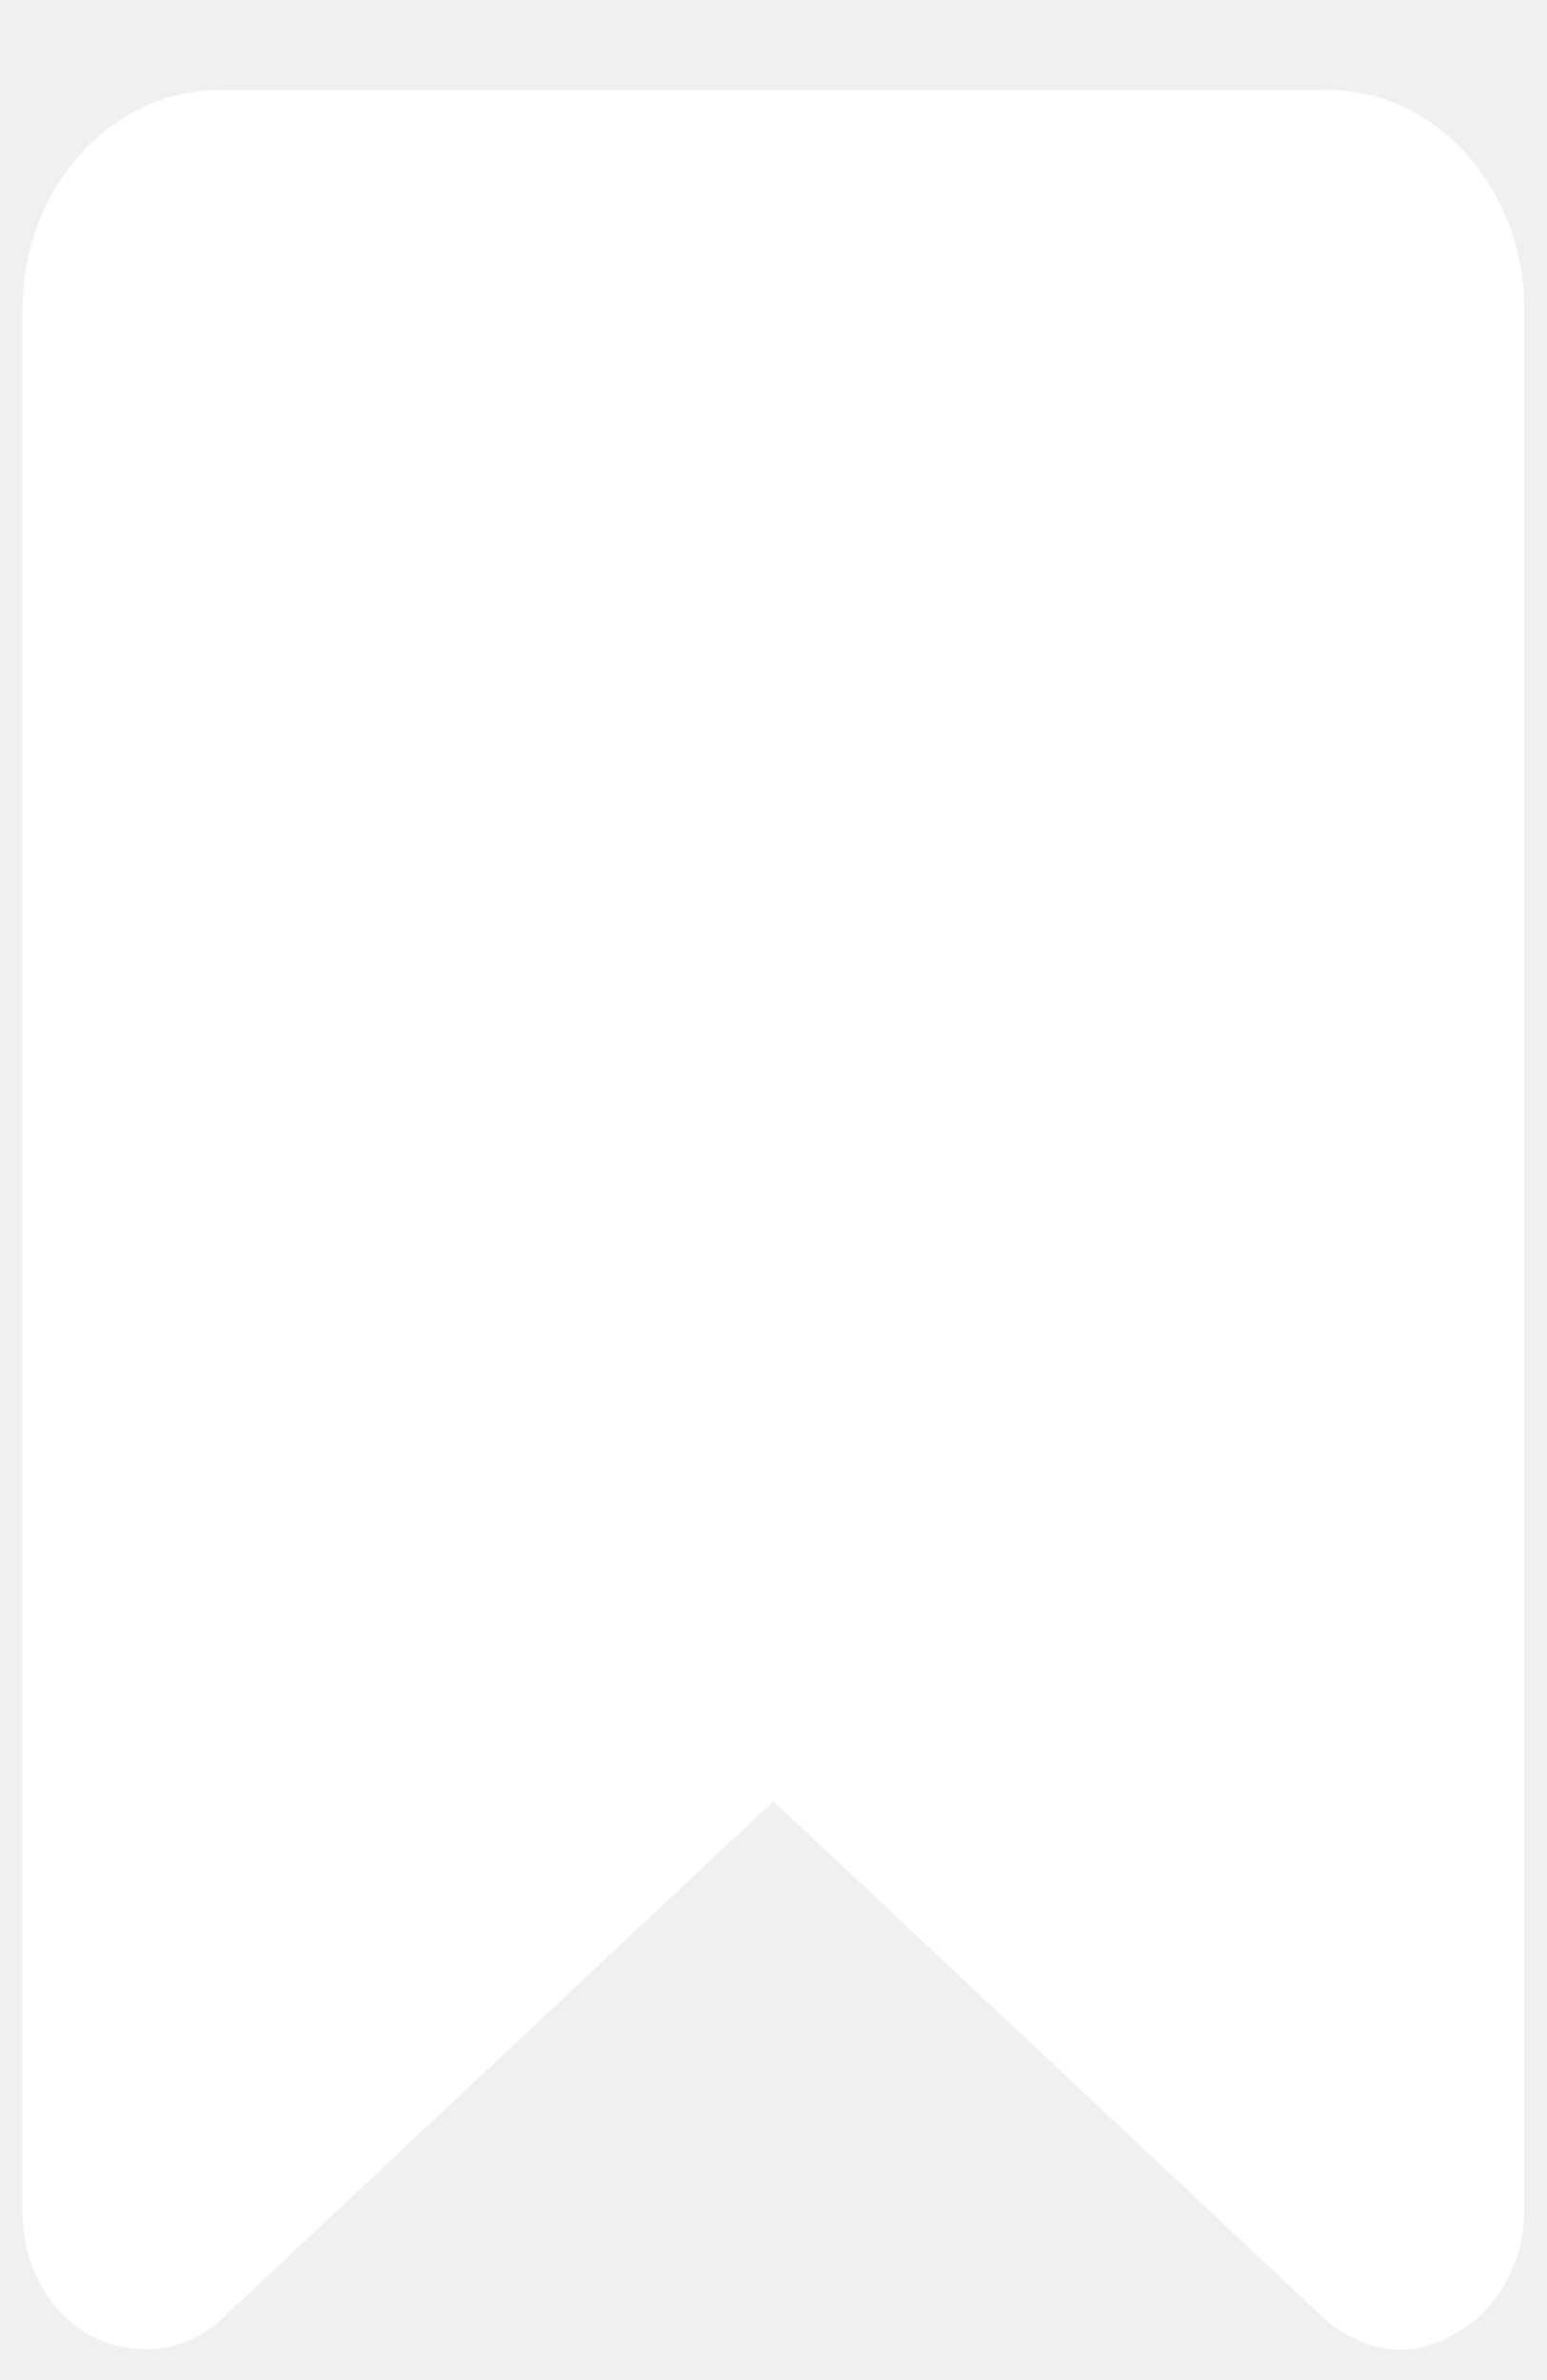
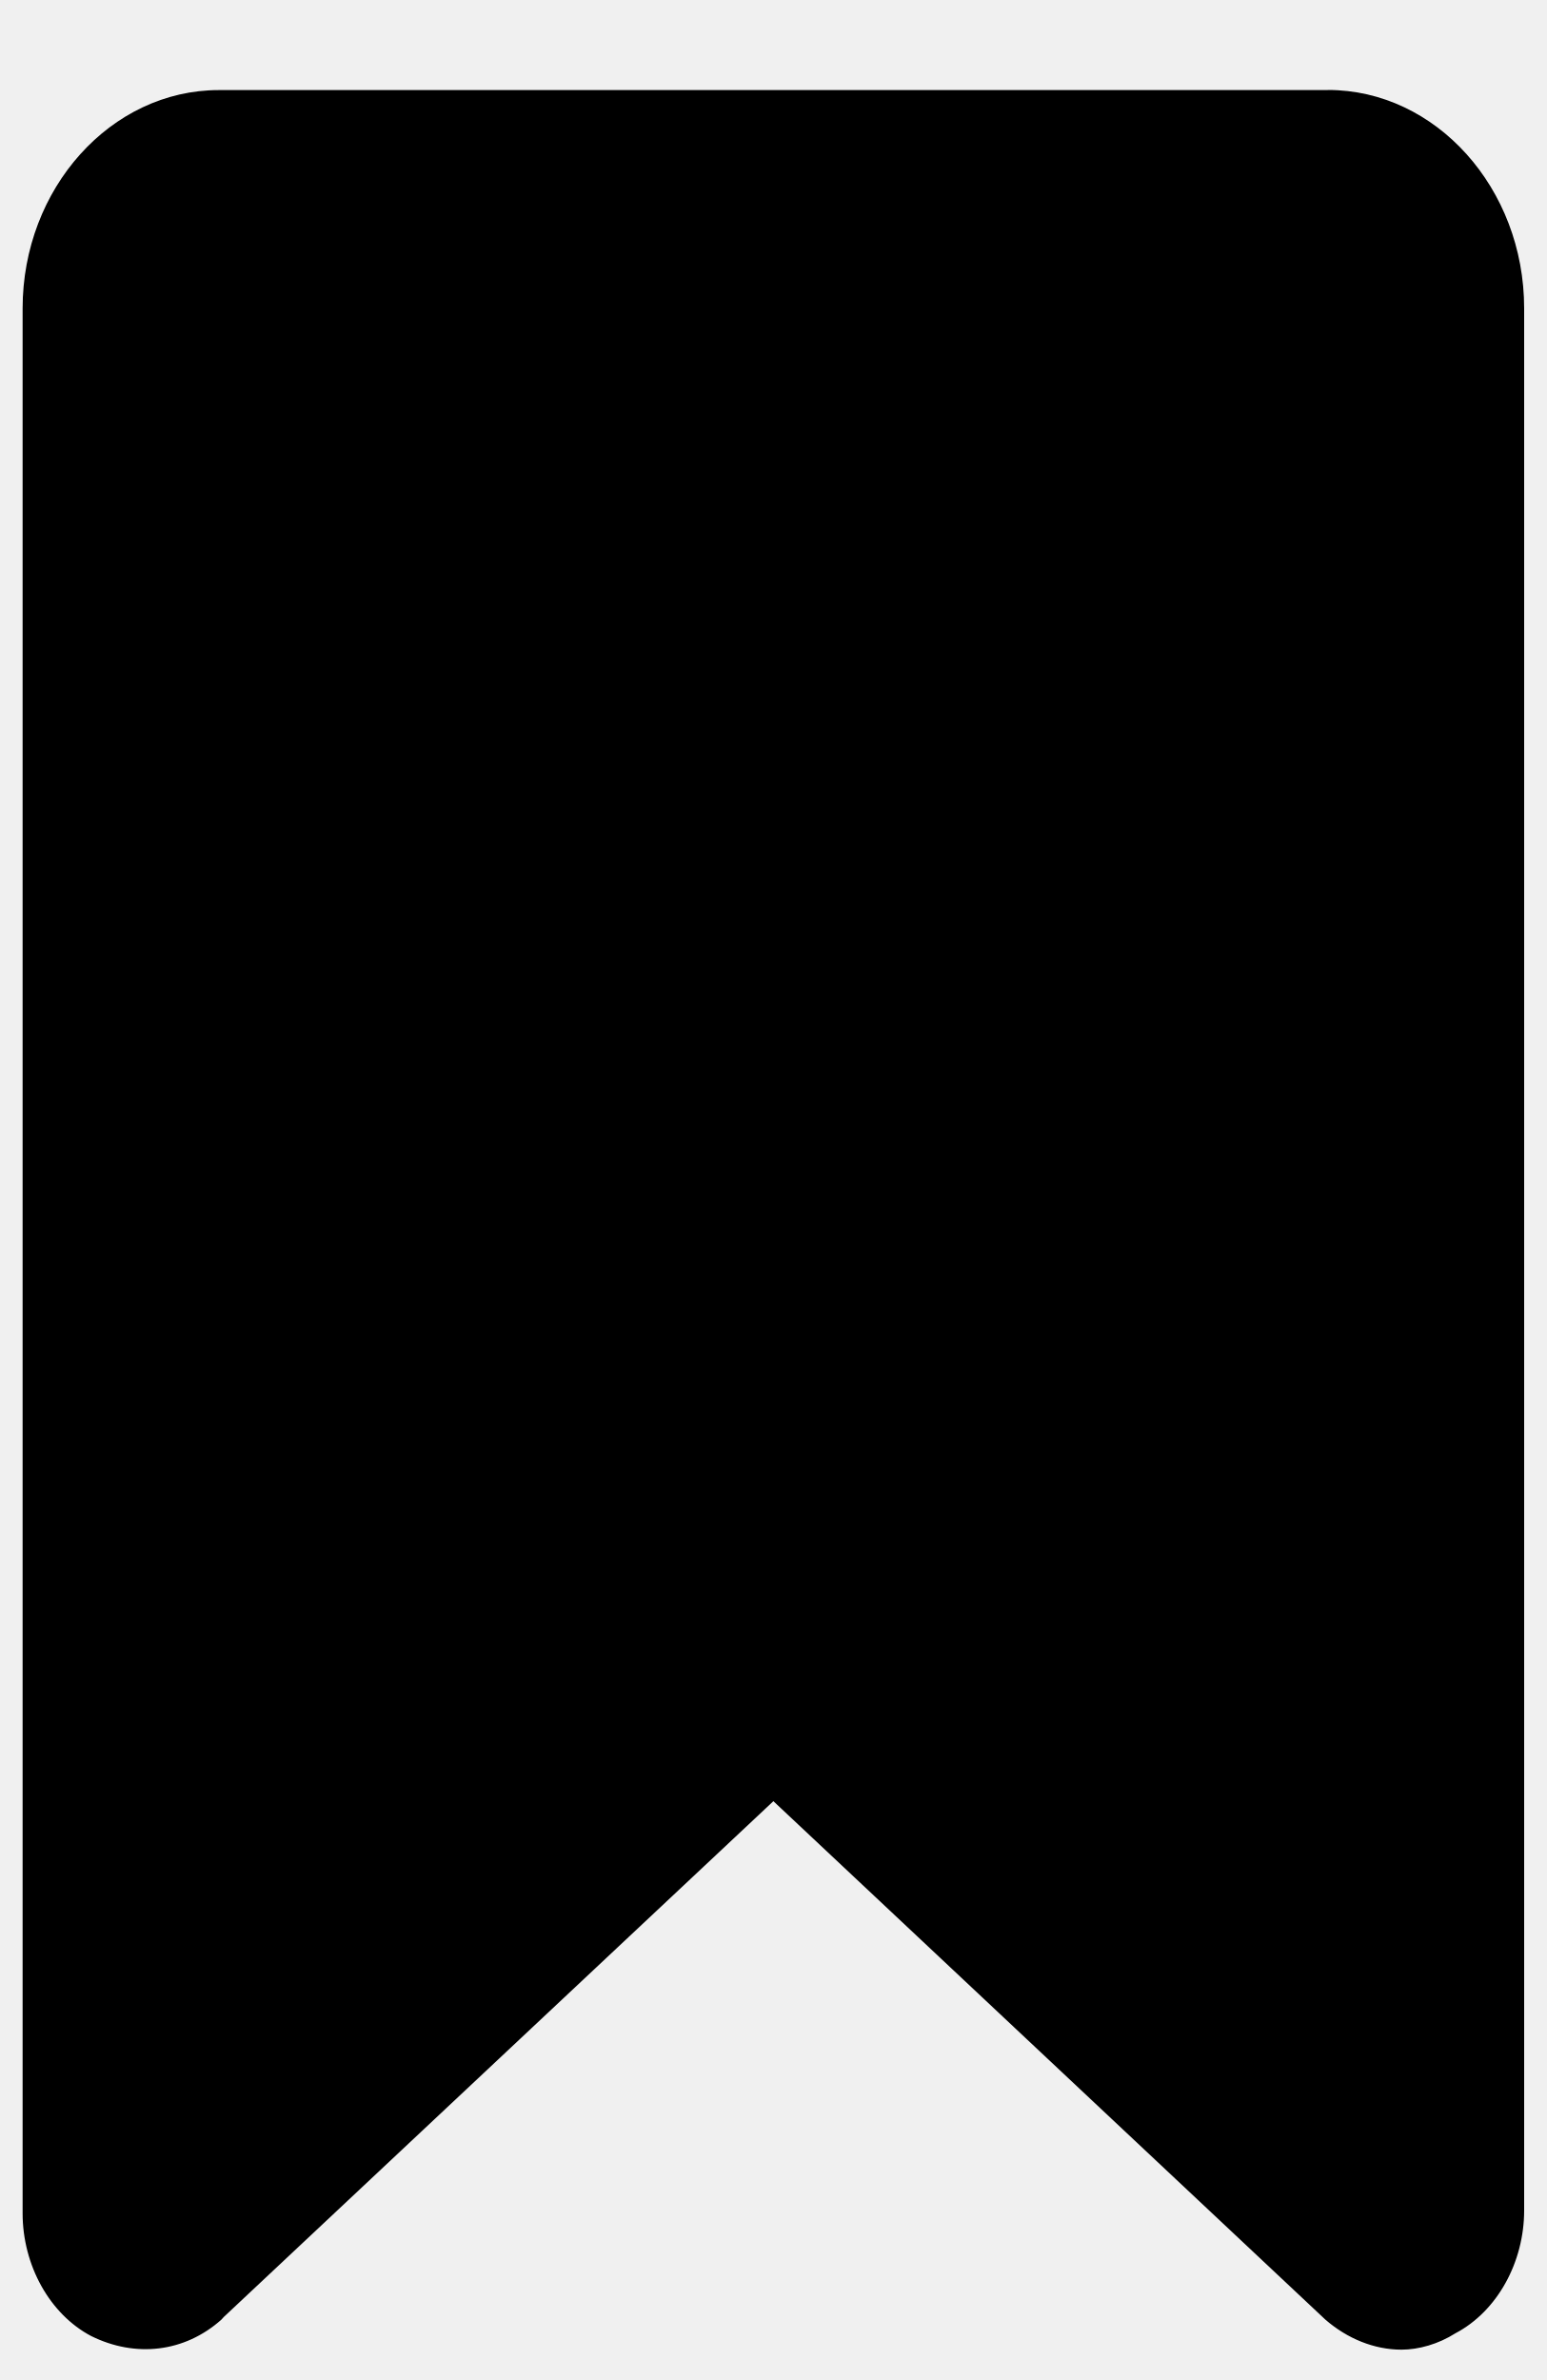
<svg xmlns="http://www.w3.org/2000/svg" version="1.1" width="13" height="20" viewBox="0 0 13 20">
-   <path fill="#fff" d="M11.157 0.757h-9.318c-0.907 0-1.649 0.826-1.649 1.835v16.007c0 0.436 0.227 0.848 0.577 1.032 0.371 0.183 0.783 0.138 1.093-0.138l0.021-0.023 4.618-4.334 4.639 4.357c0.186 0.161 0.412 0.252 0.639 0.252 0.144 0 0.309-0.046 0.454-0.138 0.35-0.184 0.577-0.596 0.577-1.032v-15.984c0-1.009-0.742-1.835-1.649-1.835z" />
+   <path d="M11.157 0.757h-9.318c-0.907 0-1.649 0.826-1.649 1.835v16.007c0 0.436 0.227 0.848 0.577 1.032 0.371 0.183 0.783 0.138 1.093-0.138l0.021-0.023 4.618-4.334 4.639 4.357c0.186 0.161 0.412 0.252 0.639 0.252 0.144 0 0.309-0.046 0.454-0.138 0.35-0.184 0.577-0.596 0.577-1.032v-15.984c0-1.009-0.742-1.835-1.649-1.835z" />
</svg>
